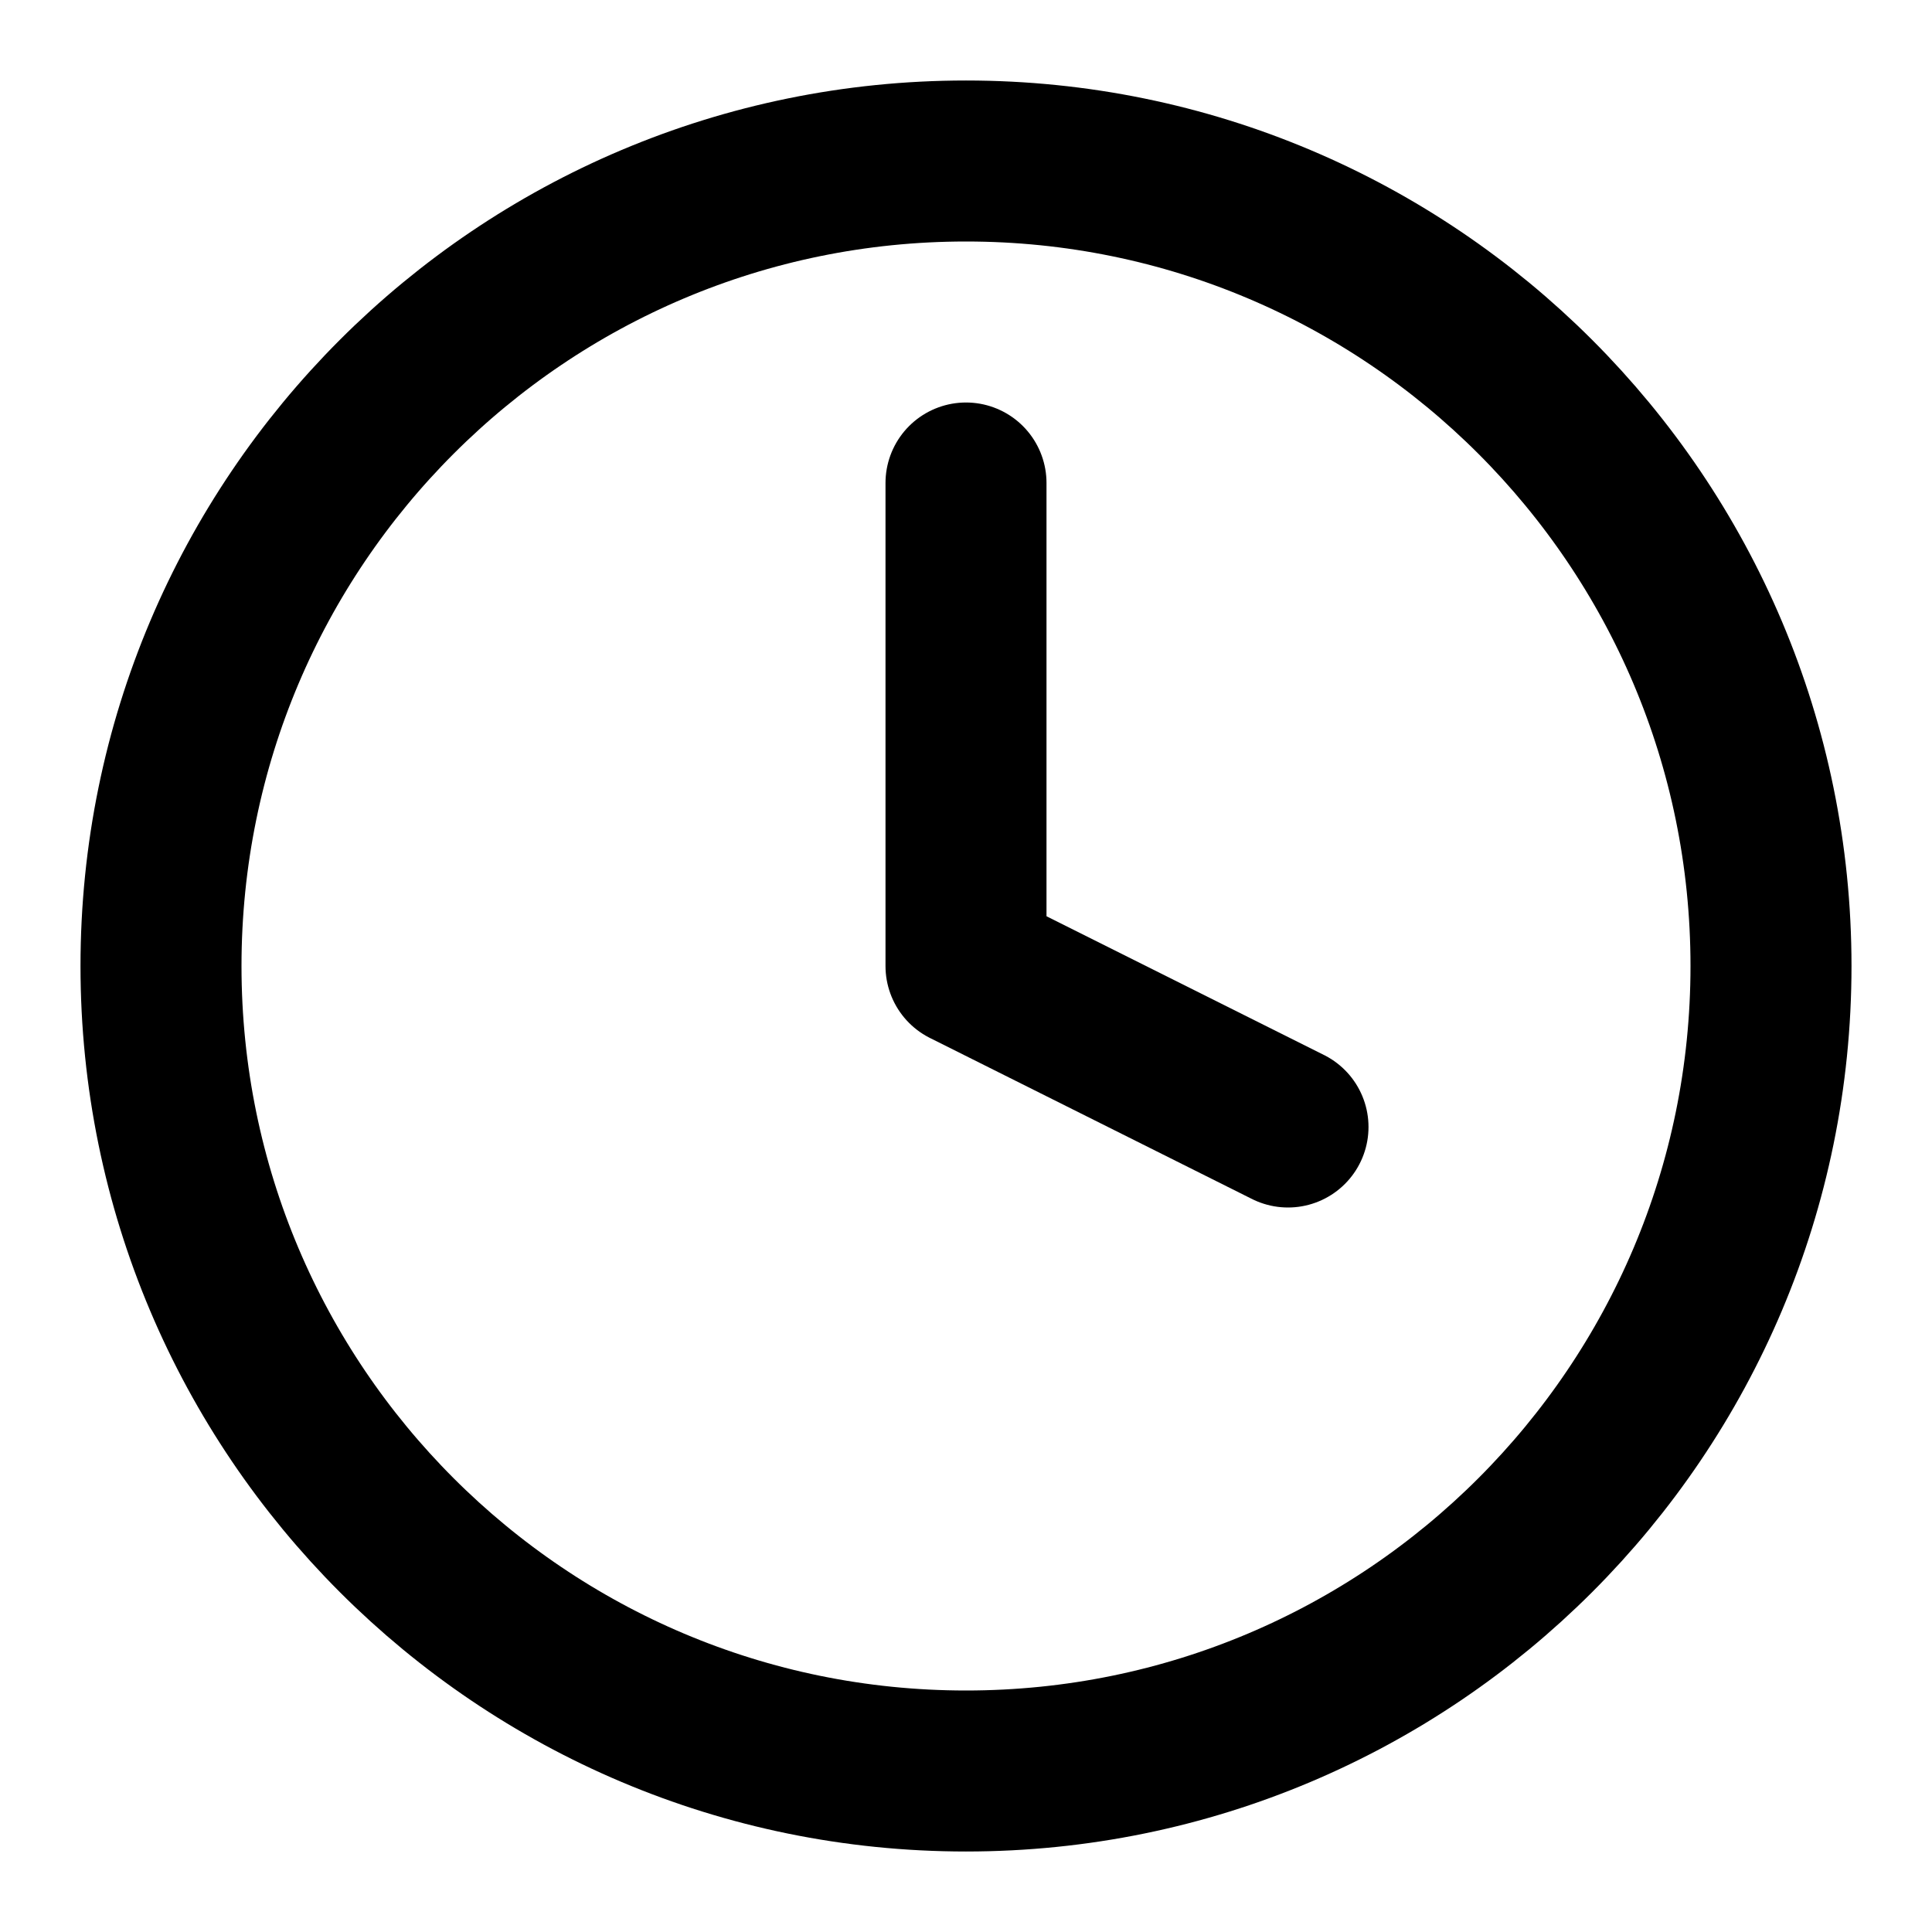
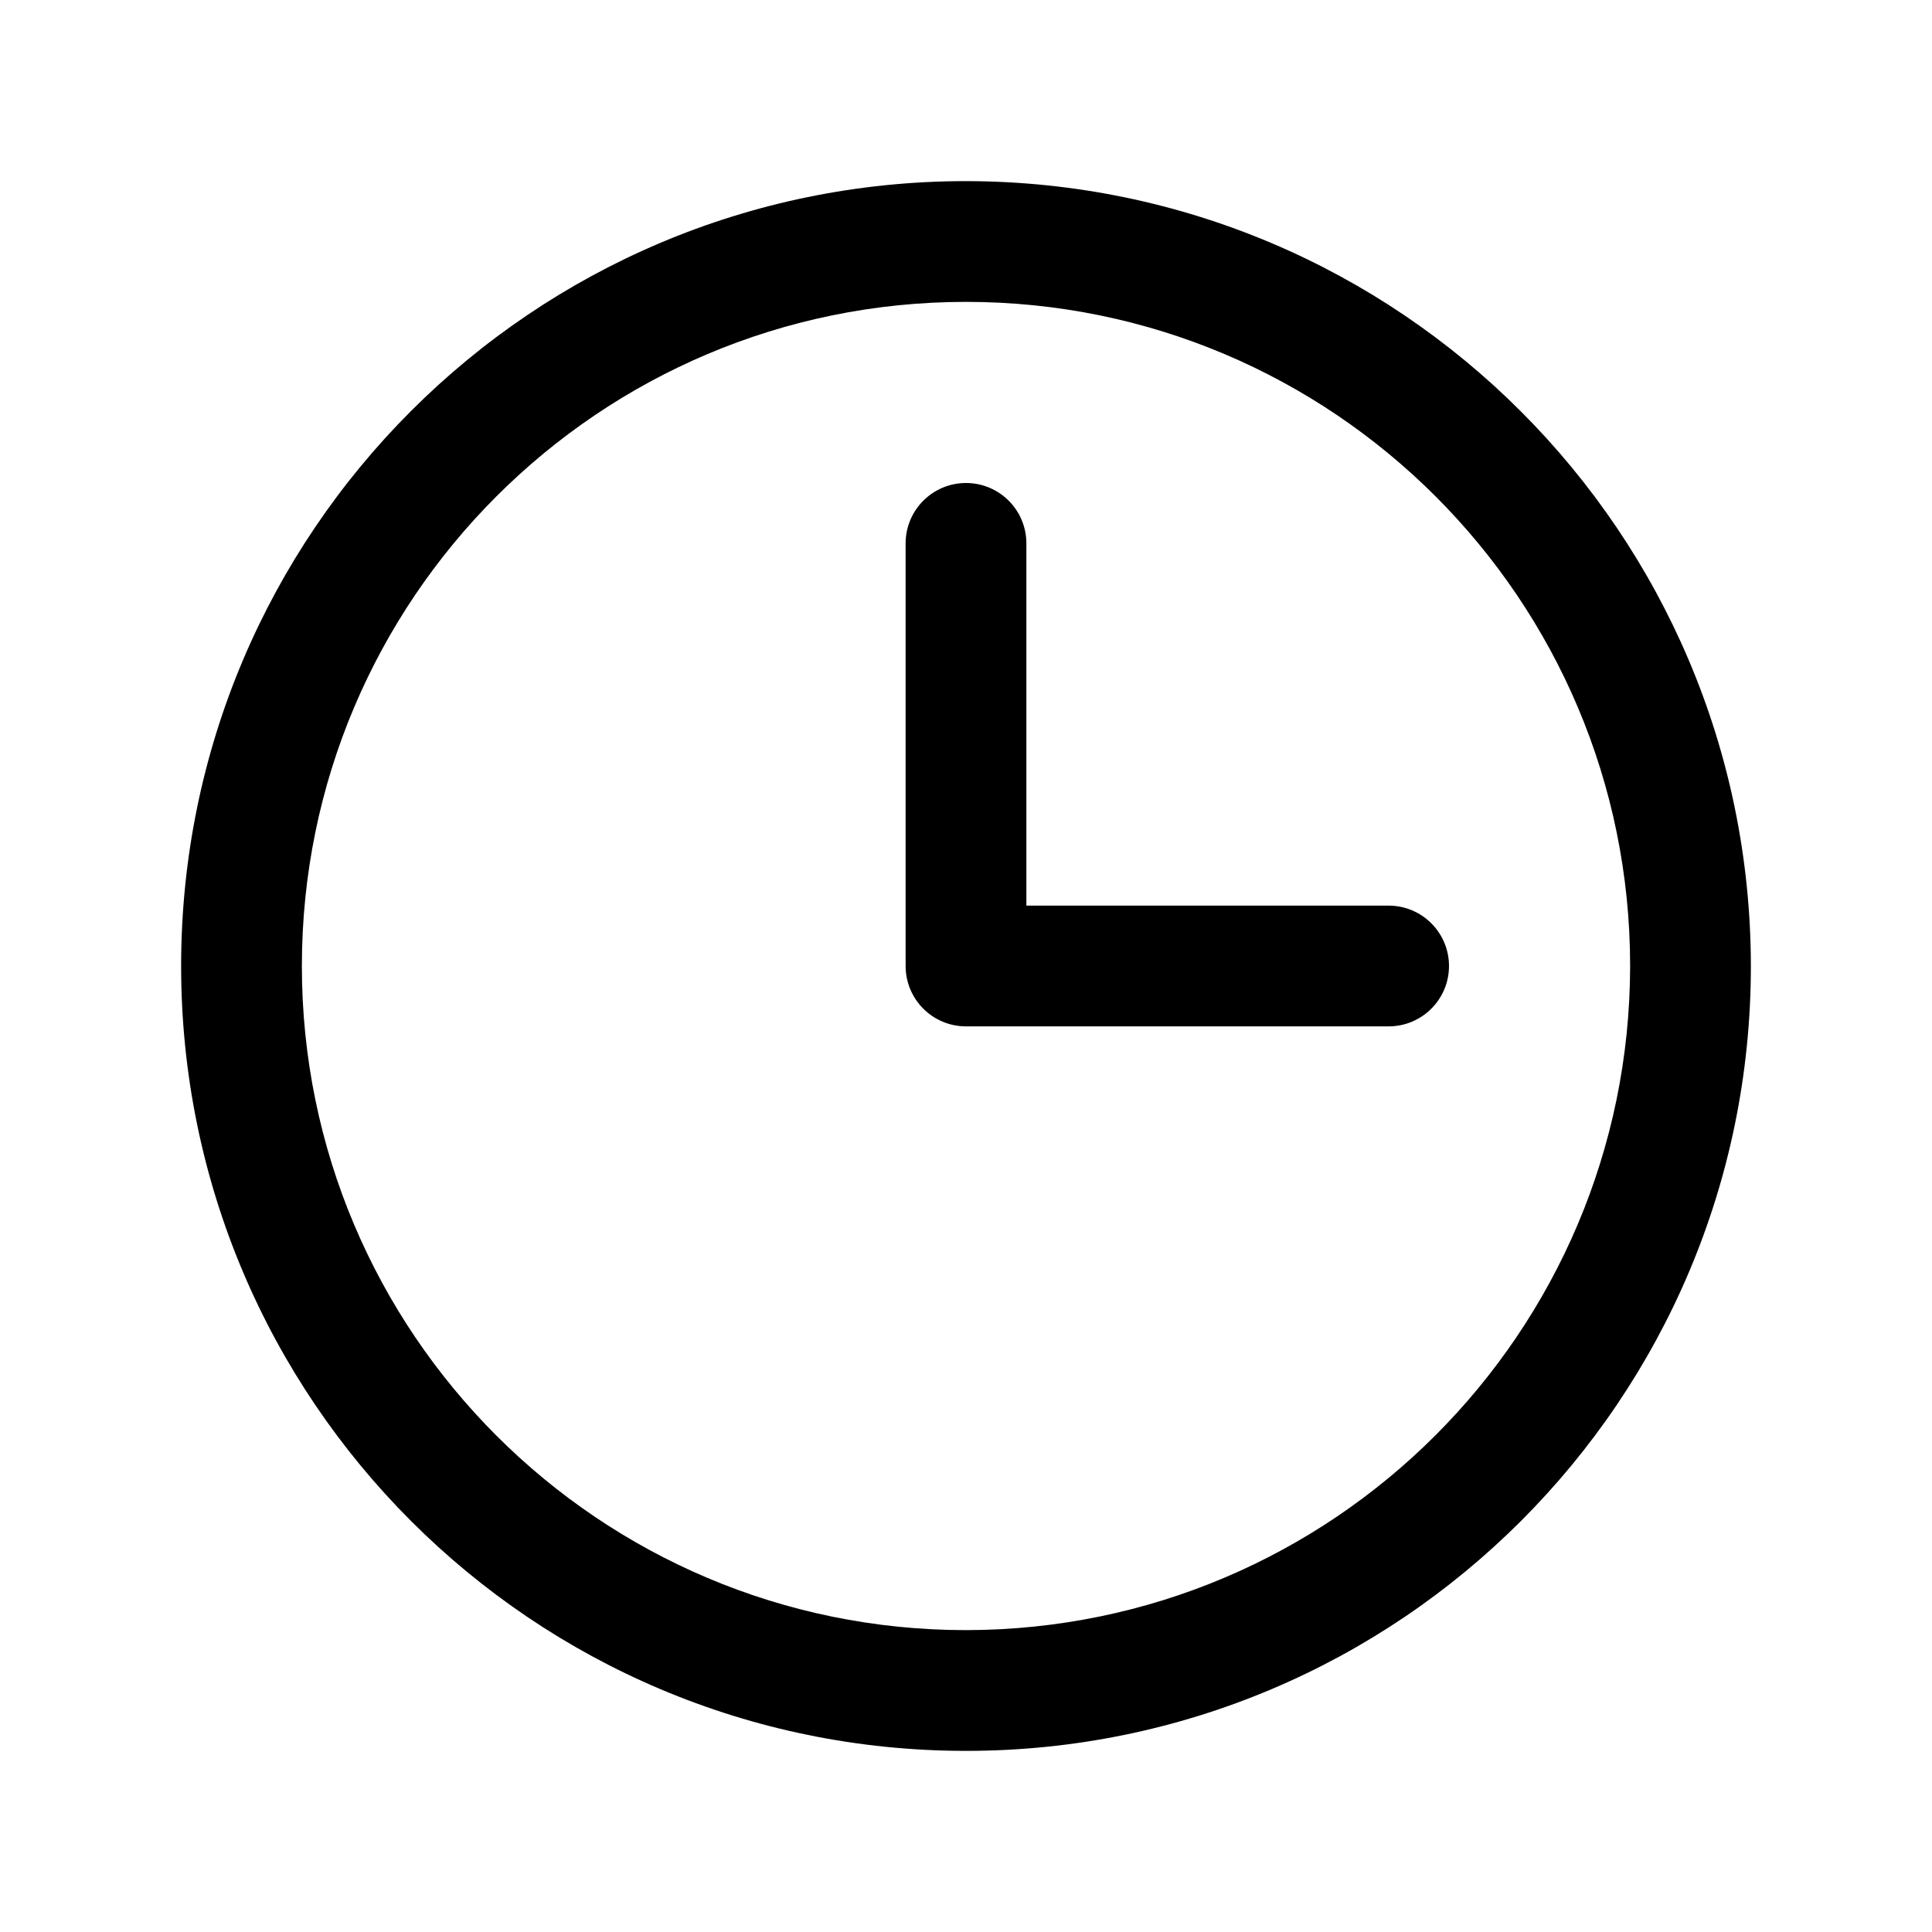
- <svg xmlns="http://www.w3.org/2000/svg" width="24" height="24" viewBox="0 0 24 24" fill="none" stroke="currentColor" stroke-width="2" stroke-linecap="round" stroke-linejoin="round">
-   <circle cx="12" cy="12" r="10" />
-   <path d="M12 6v6l4 2" />
+ <svg xmlns="http://www.w3.org/2000/svg" viewBox="0 0 256 256" fill="currentColor">
+   <path d="M128,24A104,104,0,1,0,232,128,104.11,104.11,0,0,0,128,24Zm0,192a88,88,0,1,1,88-88A88.1,88.1,0,0,1,128,216Zm64-88a8,8,0,0,1-8,8H128a8,8,0,0,1-8-8V72a8,8,0,0,1,16,0v48h48A8,8,0,0,1,192,128Z" />
</svg>
